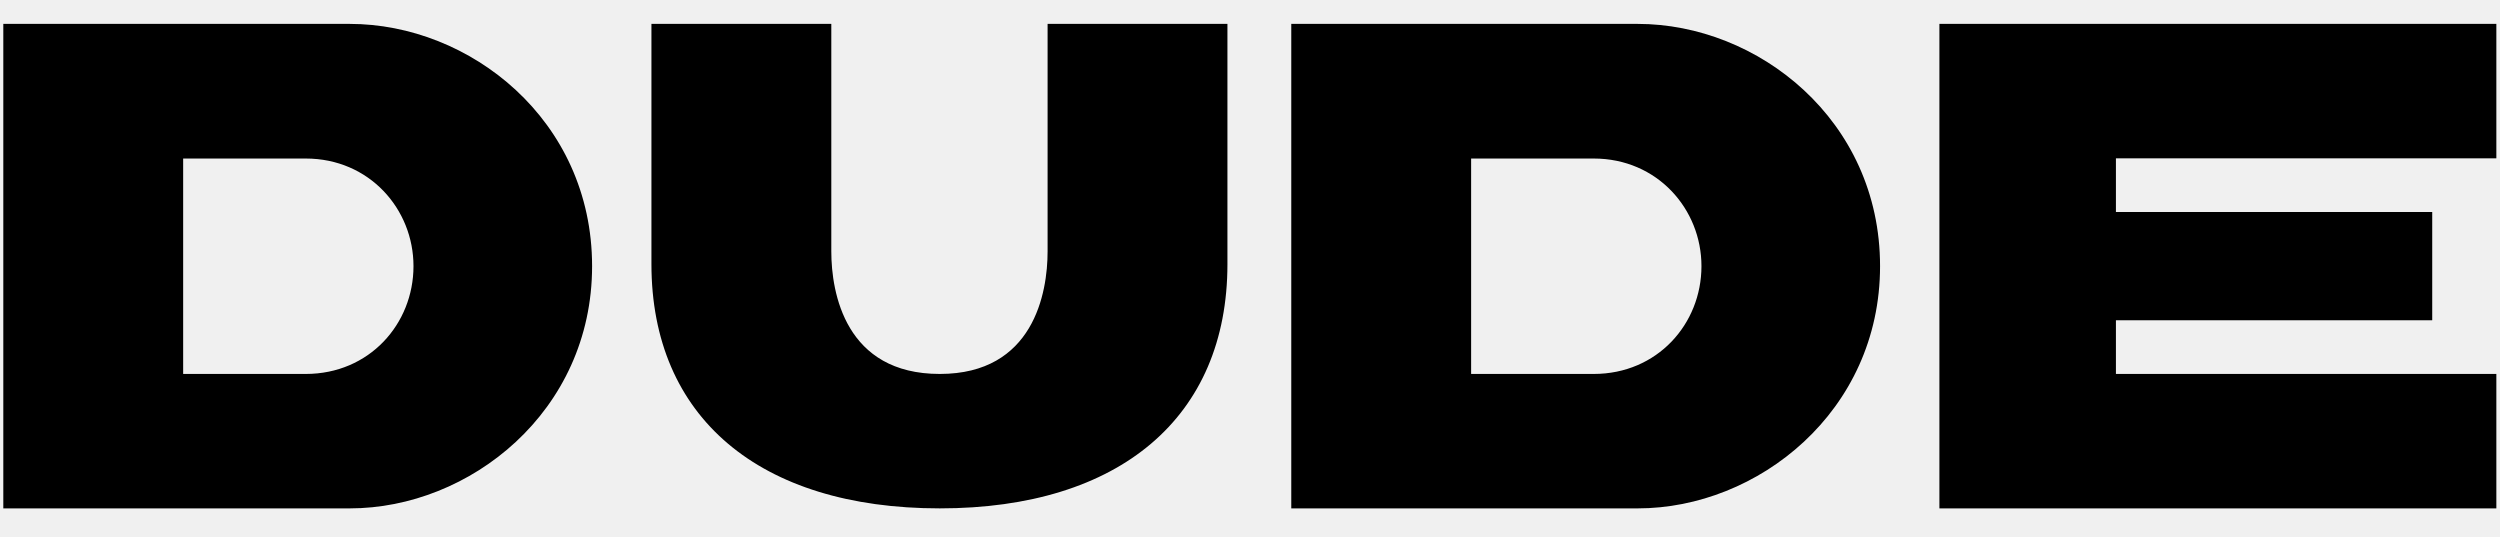
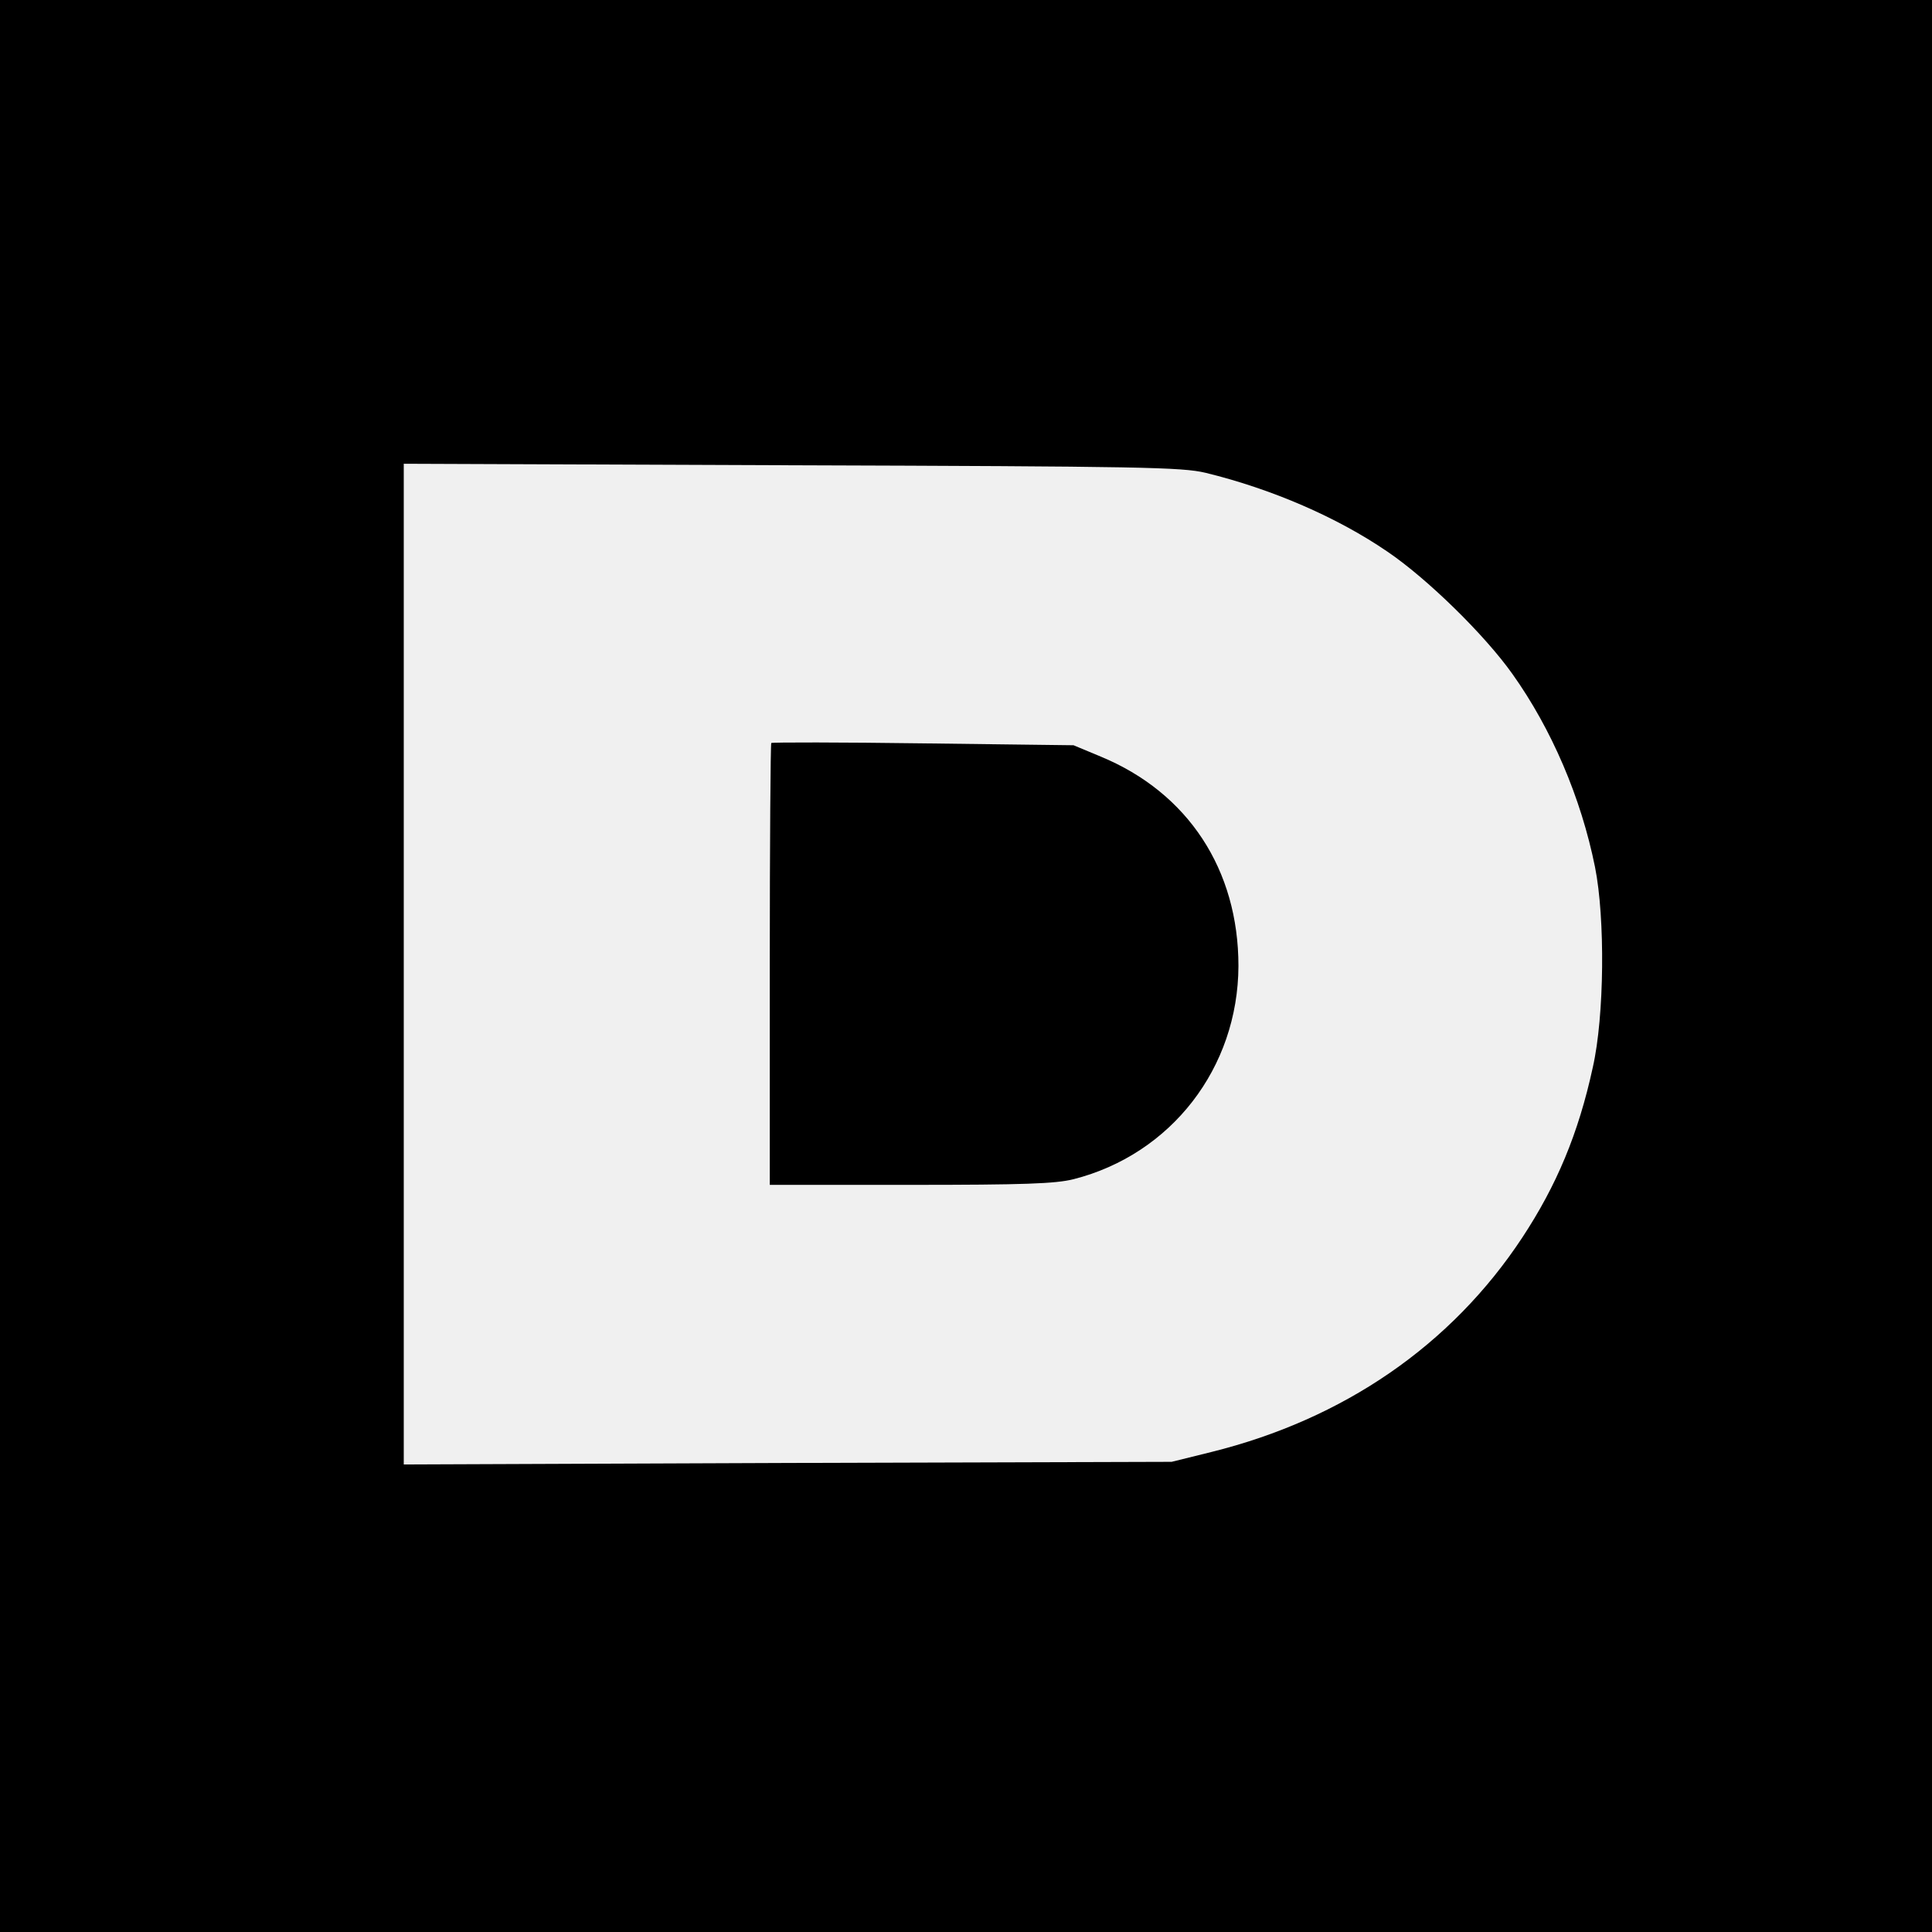
- <svg xmlns="http://www.w3.org/2000/svg" width="100" height="21.45" x="0" y="0" viewBox="0 0 2267.72 453.54" xml:space="preserve">
-   <style type="text/css">@media (prefers-color-scheme:dark){.fill-dynamic-favicon{fill:#fff;}}</style>
-   <path class="fill-dynamic-favicon" fill="currentColor" d="M950.26 211.64c0 37.66-12.7 111.12-97.79 111.12-85.61 0-98.4-73.47-98.4-111.12V5.23H590.91v217.92c0 138.73 97.78 221.55 261.55 221.55 163.39 0 260.93-82.82 260.93-221.55V5.23H950.26v206.41zM2264.41 127.17V5.23h-505.2v439.48h505.2V322.76h-345.08v-48.71h286.91v-98.17h-286.91v-48.71zM317.21 5.23H3v439.48h314.21c108.81 0 219.87-87.76 219.87-219.74 0-132.83-111.06-219.74-219.87-219.74zm-39.84 317.53H166.14v-195.4h111.23c57.58 0 97.7 45.79 97.7 97.61 0 52.51-40.12 97.79-97.7 97.79zM1485.51 5.23H1171.3v439.48h314.21c108.81 0 219.87-87.76 219.87-219.74 0-132.83-111.06-219.74-219.87-219.74zm-39.84 317.53h-111.23v-195.4h111.23c57.58 0 97.7 45.79 97.7 97.61 0 52.51-40.12 97.79-97.7 97.79z" />
+ <svg xmlns="http://www.w3.org/2000/svg" version="1.0" width="512" height="512" viewBox="0 0 512 512" style="background-color: #fff;">
+   <path d="M0 256v256h512V0H0v256zm319.5-130.7c17.6 4.3 34.9 11.8 48.2 20.9 10.6 7.2 25.8 22.1 33.1 32.4 10.4 14.6 18.2 32.8 21.9 51.2 2.7 13.5 2.5 39.5-.6 53.1-3.8 17.5-9.6 31.3-18.7 45.1-18.8 28.5-47.3 48.1-82.4 56.8l-10.5 2.6-101.7.3-101.8.4V122.9l102.8.4c92.6.3 103.4.5 109.7 2z" />
+   <path d="M204.4 196.9c-.2.2-.4 26.7-.4 58.8V314h37.3c30.1 0 38.4-.3 43.2-1.5 25.9-6.6 43.6-29.5 43.7-56.5 0-25.5-13.3-45.9-36.5-55.5l-7.2-3-39.8-.5c-21.9-.3-40.1-.3-40.3-.1z" />
</svg>
